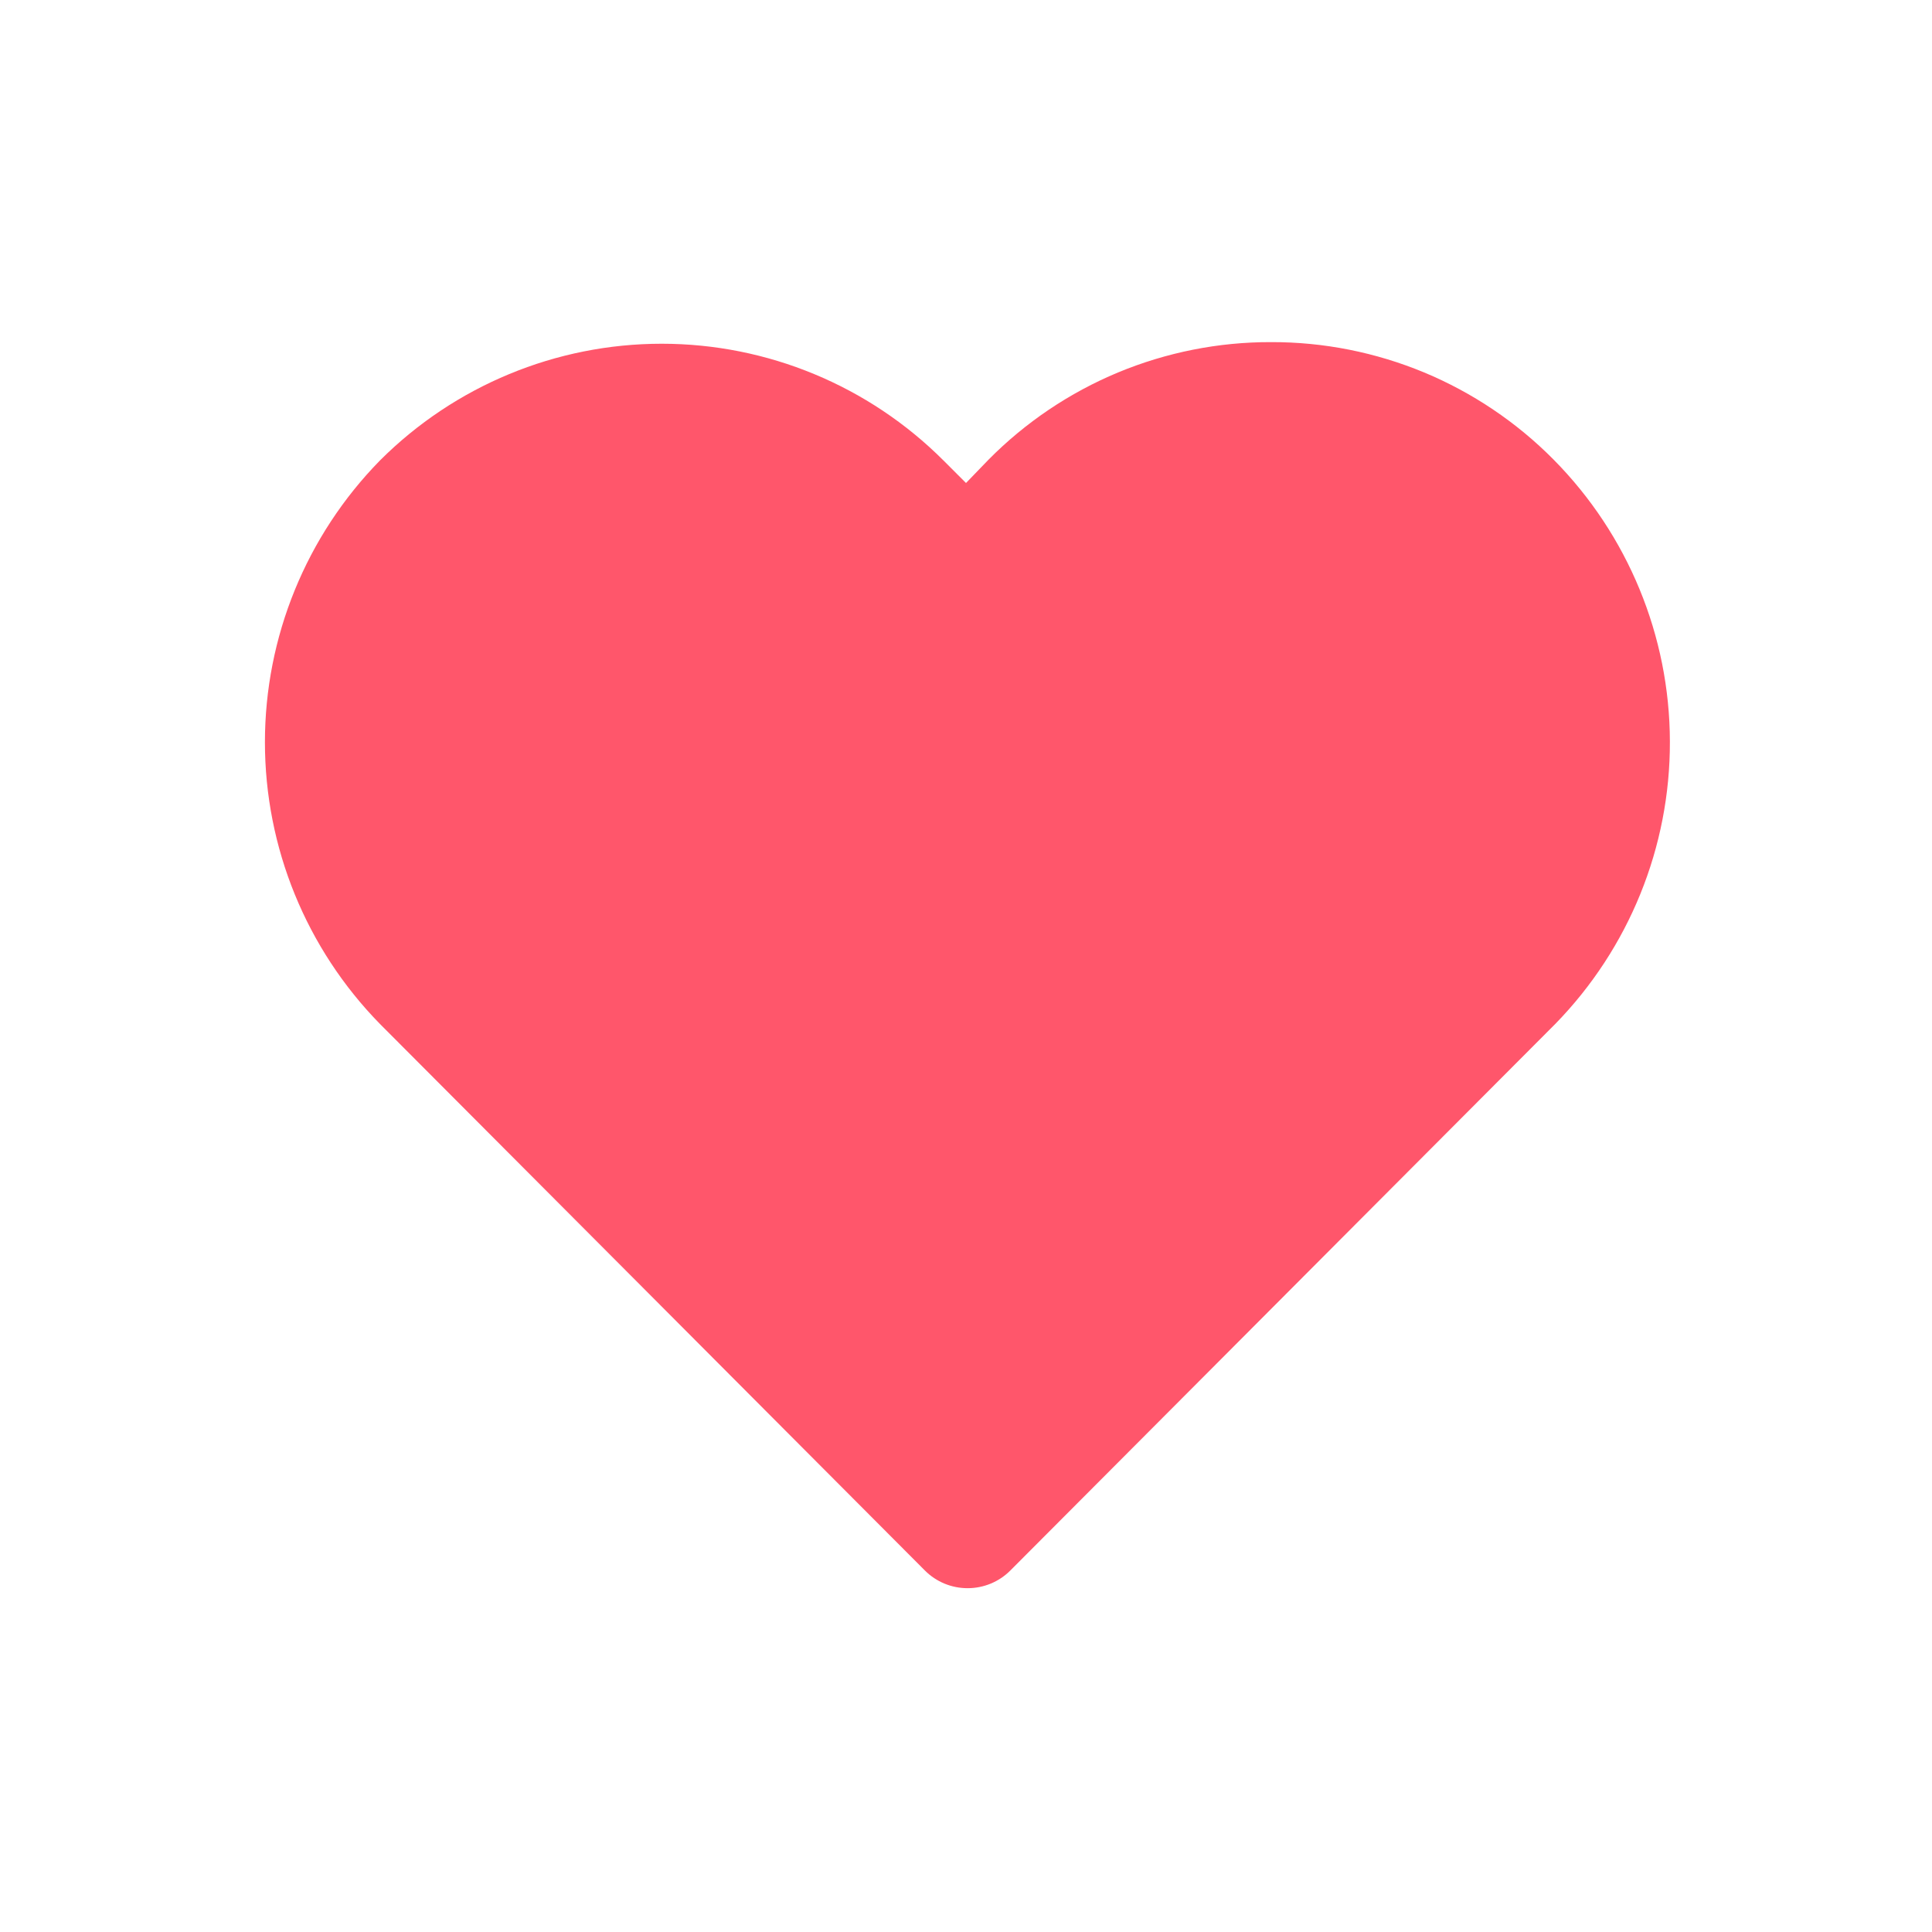
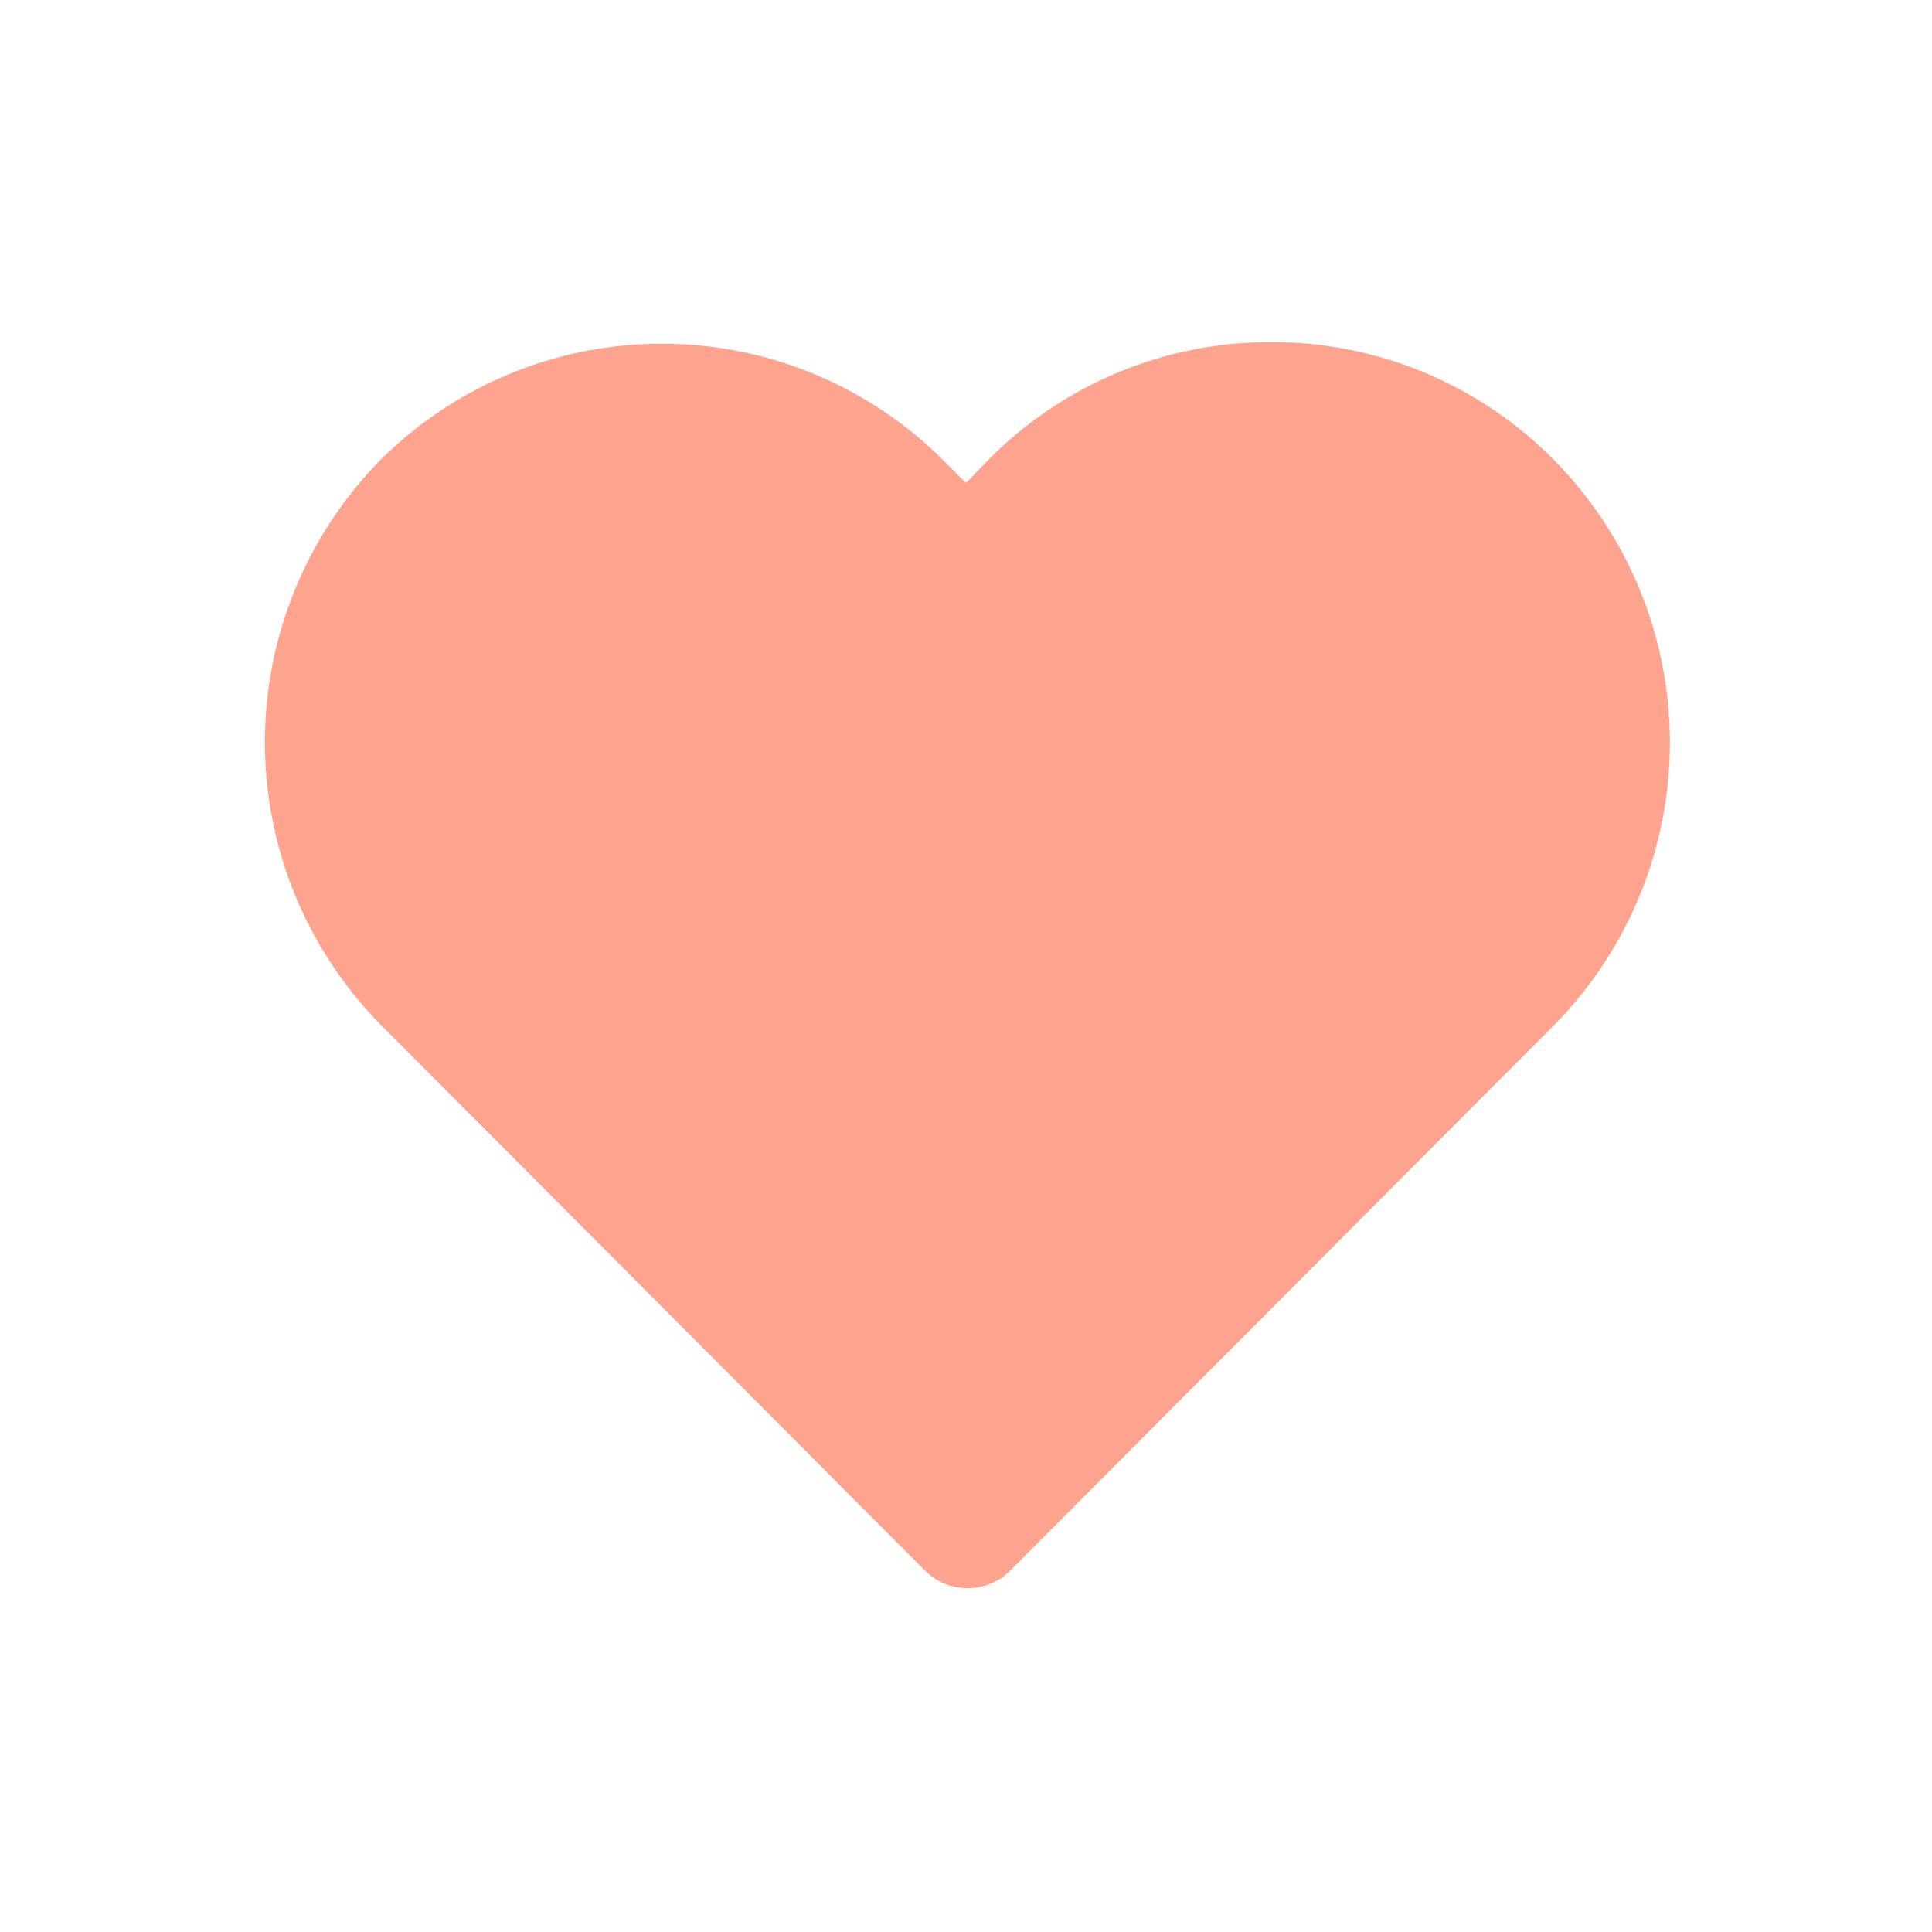
<svg xmlns="http://www.w3.org/2000/svg" width="800px" height="800px" viewBox="0 0 24 24" fill="none">
  <g id="SVGRepo_bgCarrier" stroke-width="0" />
  <g id="SVGRepo_tracerCarrier" stroke-linecap="round" stroke-linejoin="round" />
  <g id="SVGRepo_iconCarrier">
-     <path d="M19.3 5.71C18.841 5.246 18.294 4.878 17.692 4.627C17.089 4.377 16.443 4.248 15.79 4.25C15.137 4.248 14.491 4.377 13.888 4.627C13.286 4.878 12.739 5.246 12.28 5.71L12 6L11.72 5.72C10.792 4.792 9.533 4.27 8.22 4.27C6.907 4.27 5.648 4.792 4.72 5.72C3.804 6.655 3.291 7.911 3.291 9.22C3.291 10.529 3.804 11.785 4.72 12.72L11.49 19.51C11.631 19.651 11.821 19.729 12.02 19.729C12.219 19.729 12.409 19.651 12.55 19.51L19.32 12.72C20.236 11.782 20.748 10.522 20.744 9.211C20.741 7.9 20.222 6.642 19.3 5.71Z" fill="#ff566b" />
+     <path d="M19.3 5.71C18.841 5.246 18.294 4.878 17.692 4.627C17.089 4.377 16.443 4.248 15.79 4.25C15.137 4.248 14.491 4.377 13.888 4.627C13.286 4.878 12.739 5.246 12.28 5.71L12 6L11.72 5.72C10.792 4.792 9.533 4.27 8.22 4.27C6.907 4.27 5.648 4.792 4.72 5.72C3.804 6.655 3.291 7.911 3.291 9.22C3.291 10.529 3.804 11.785 4.72 12.72L11.49 19.51C11.631 19.651 11.821 19.729 12.02 19.729C12.219 19.729 12.409 19.651 12.55 19.51L19.32 12.72C20.236 11.782 20.748 10.522 20.744 9.211C20.741 7.9 20.222 6.642 19.3 5.71Z" fill="#FEA38E" />
  </g>
</svg>
